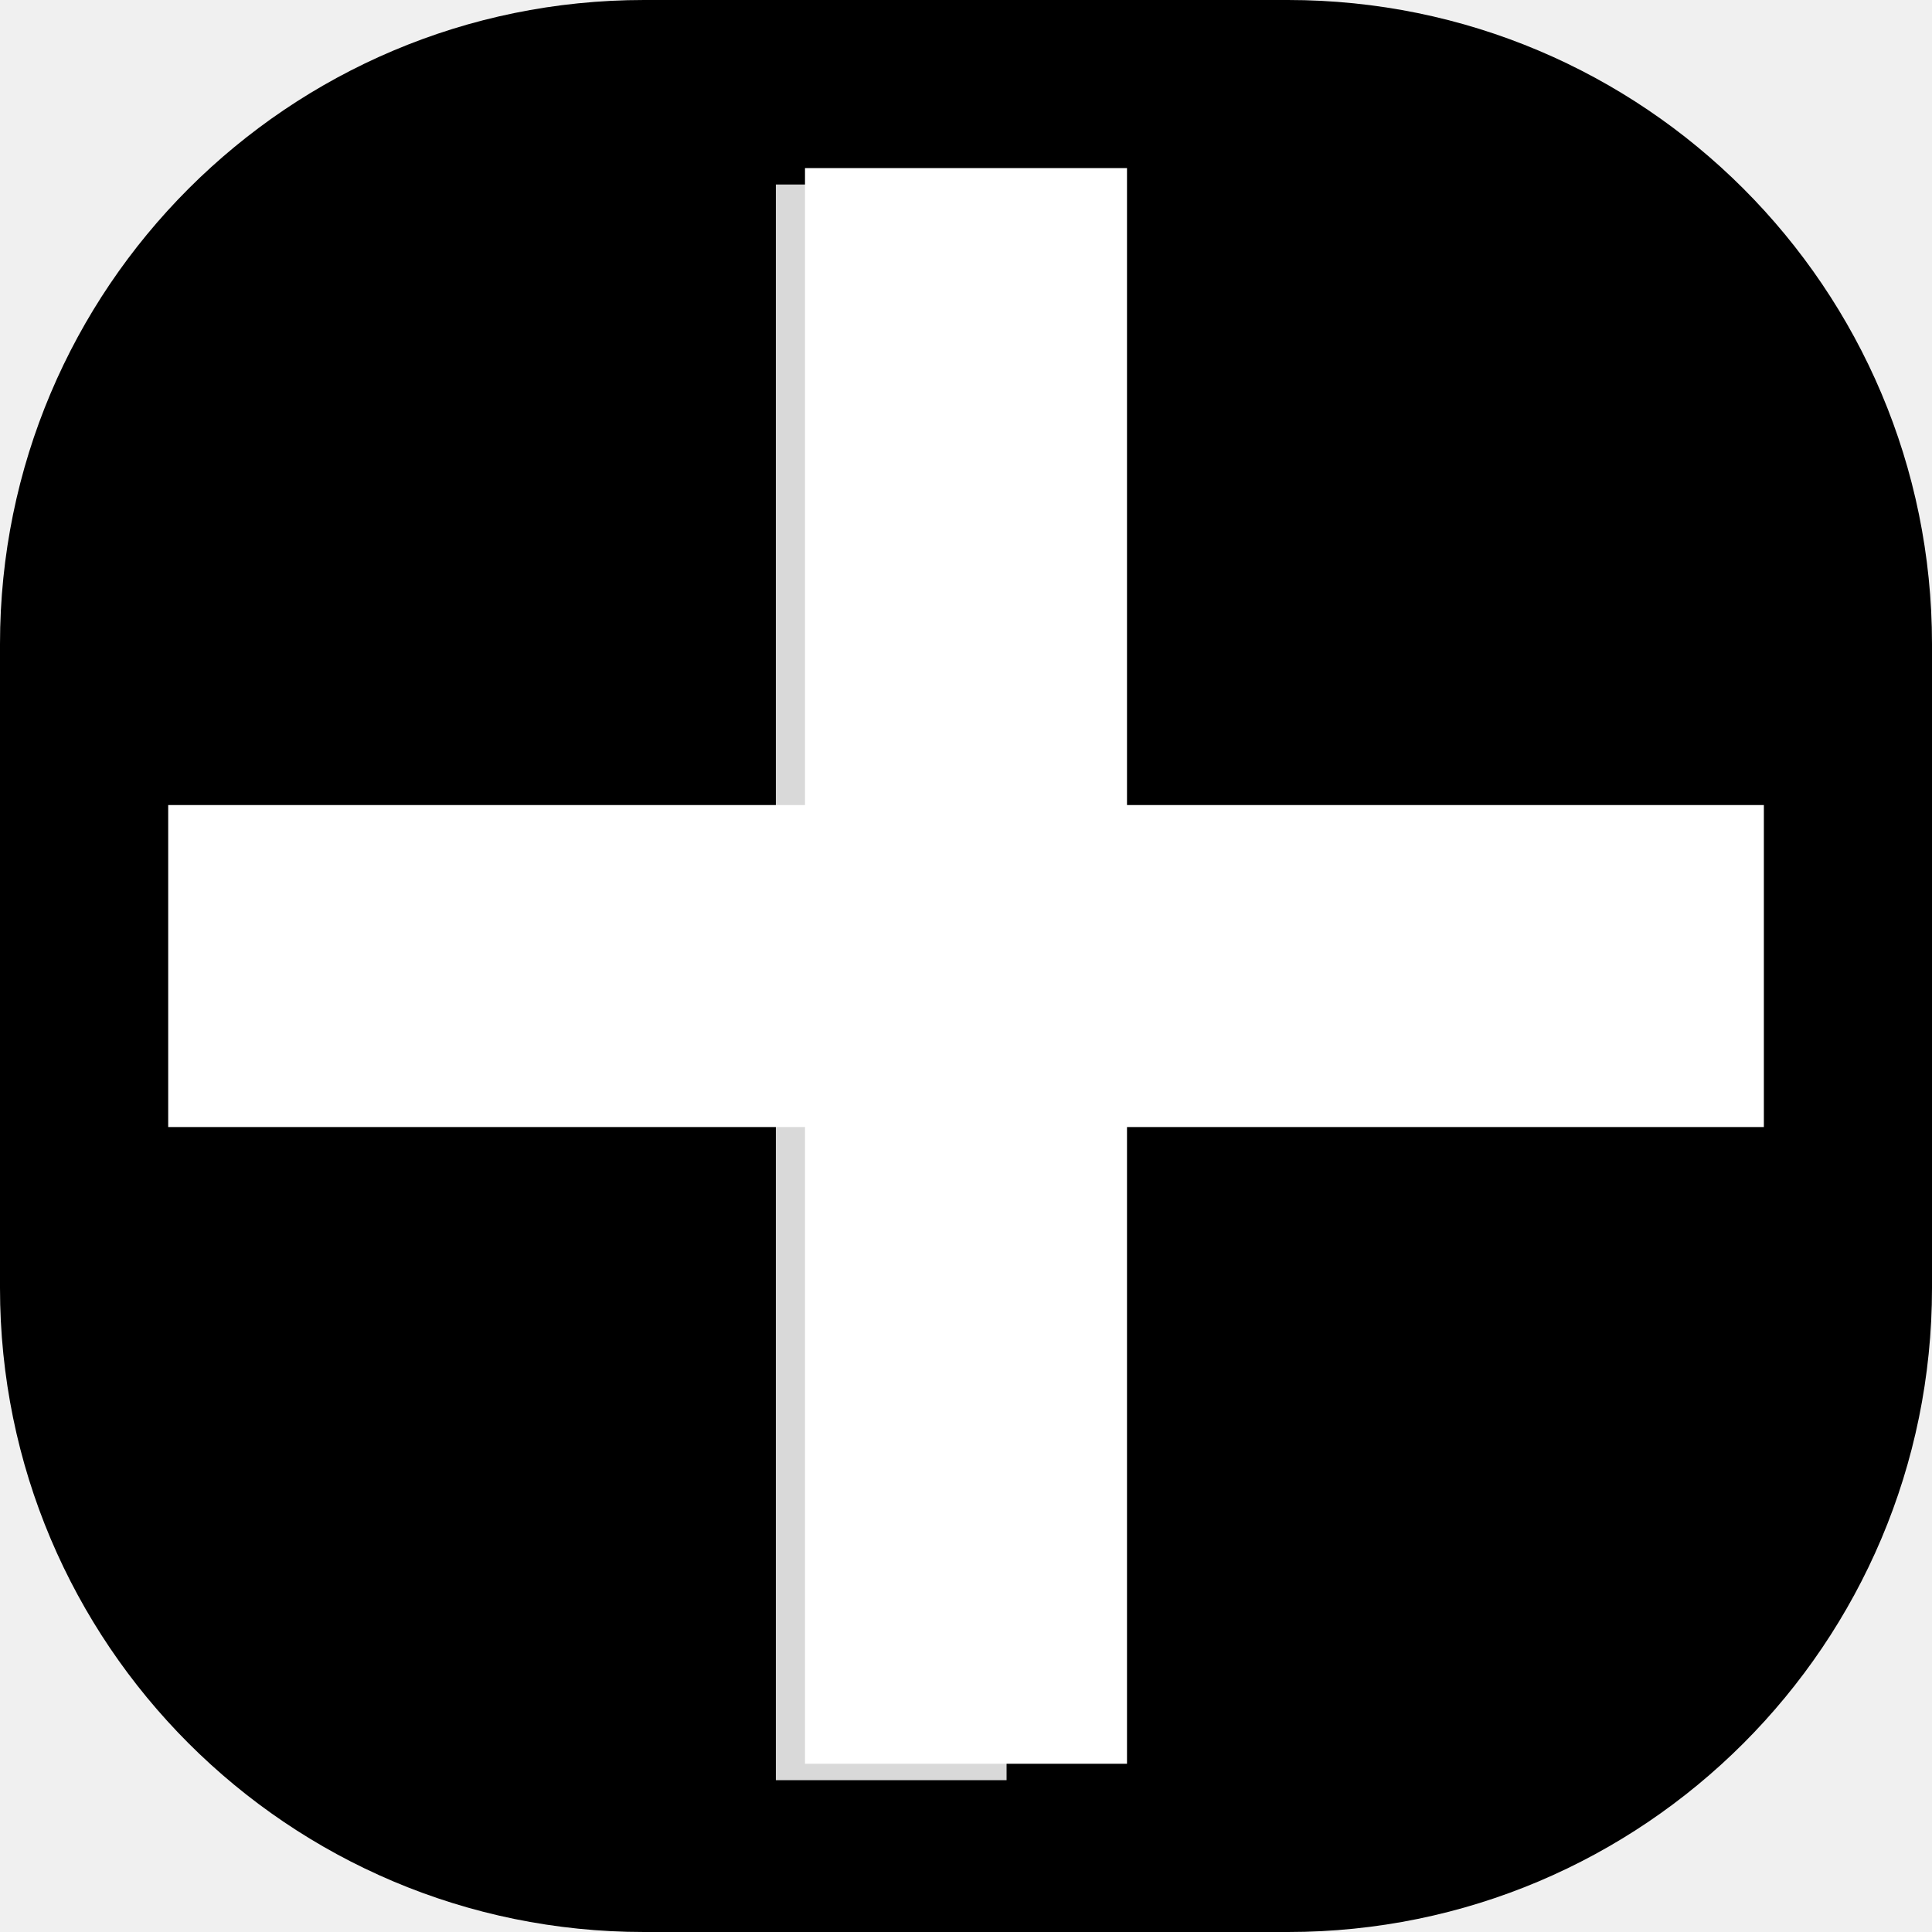
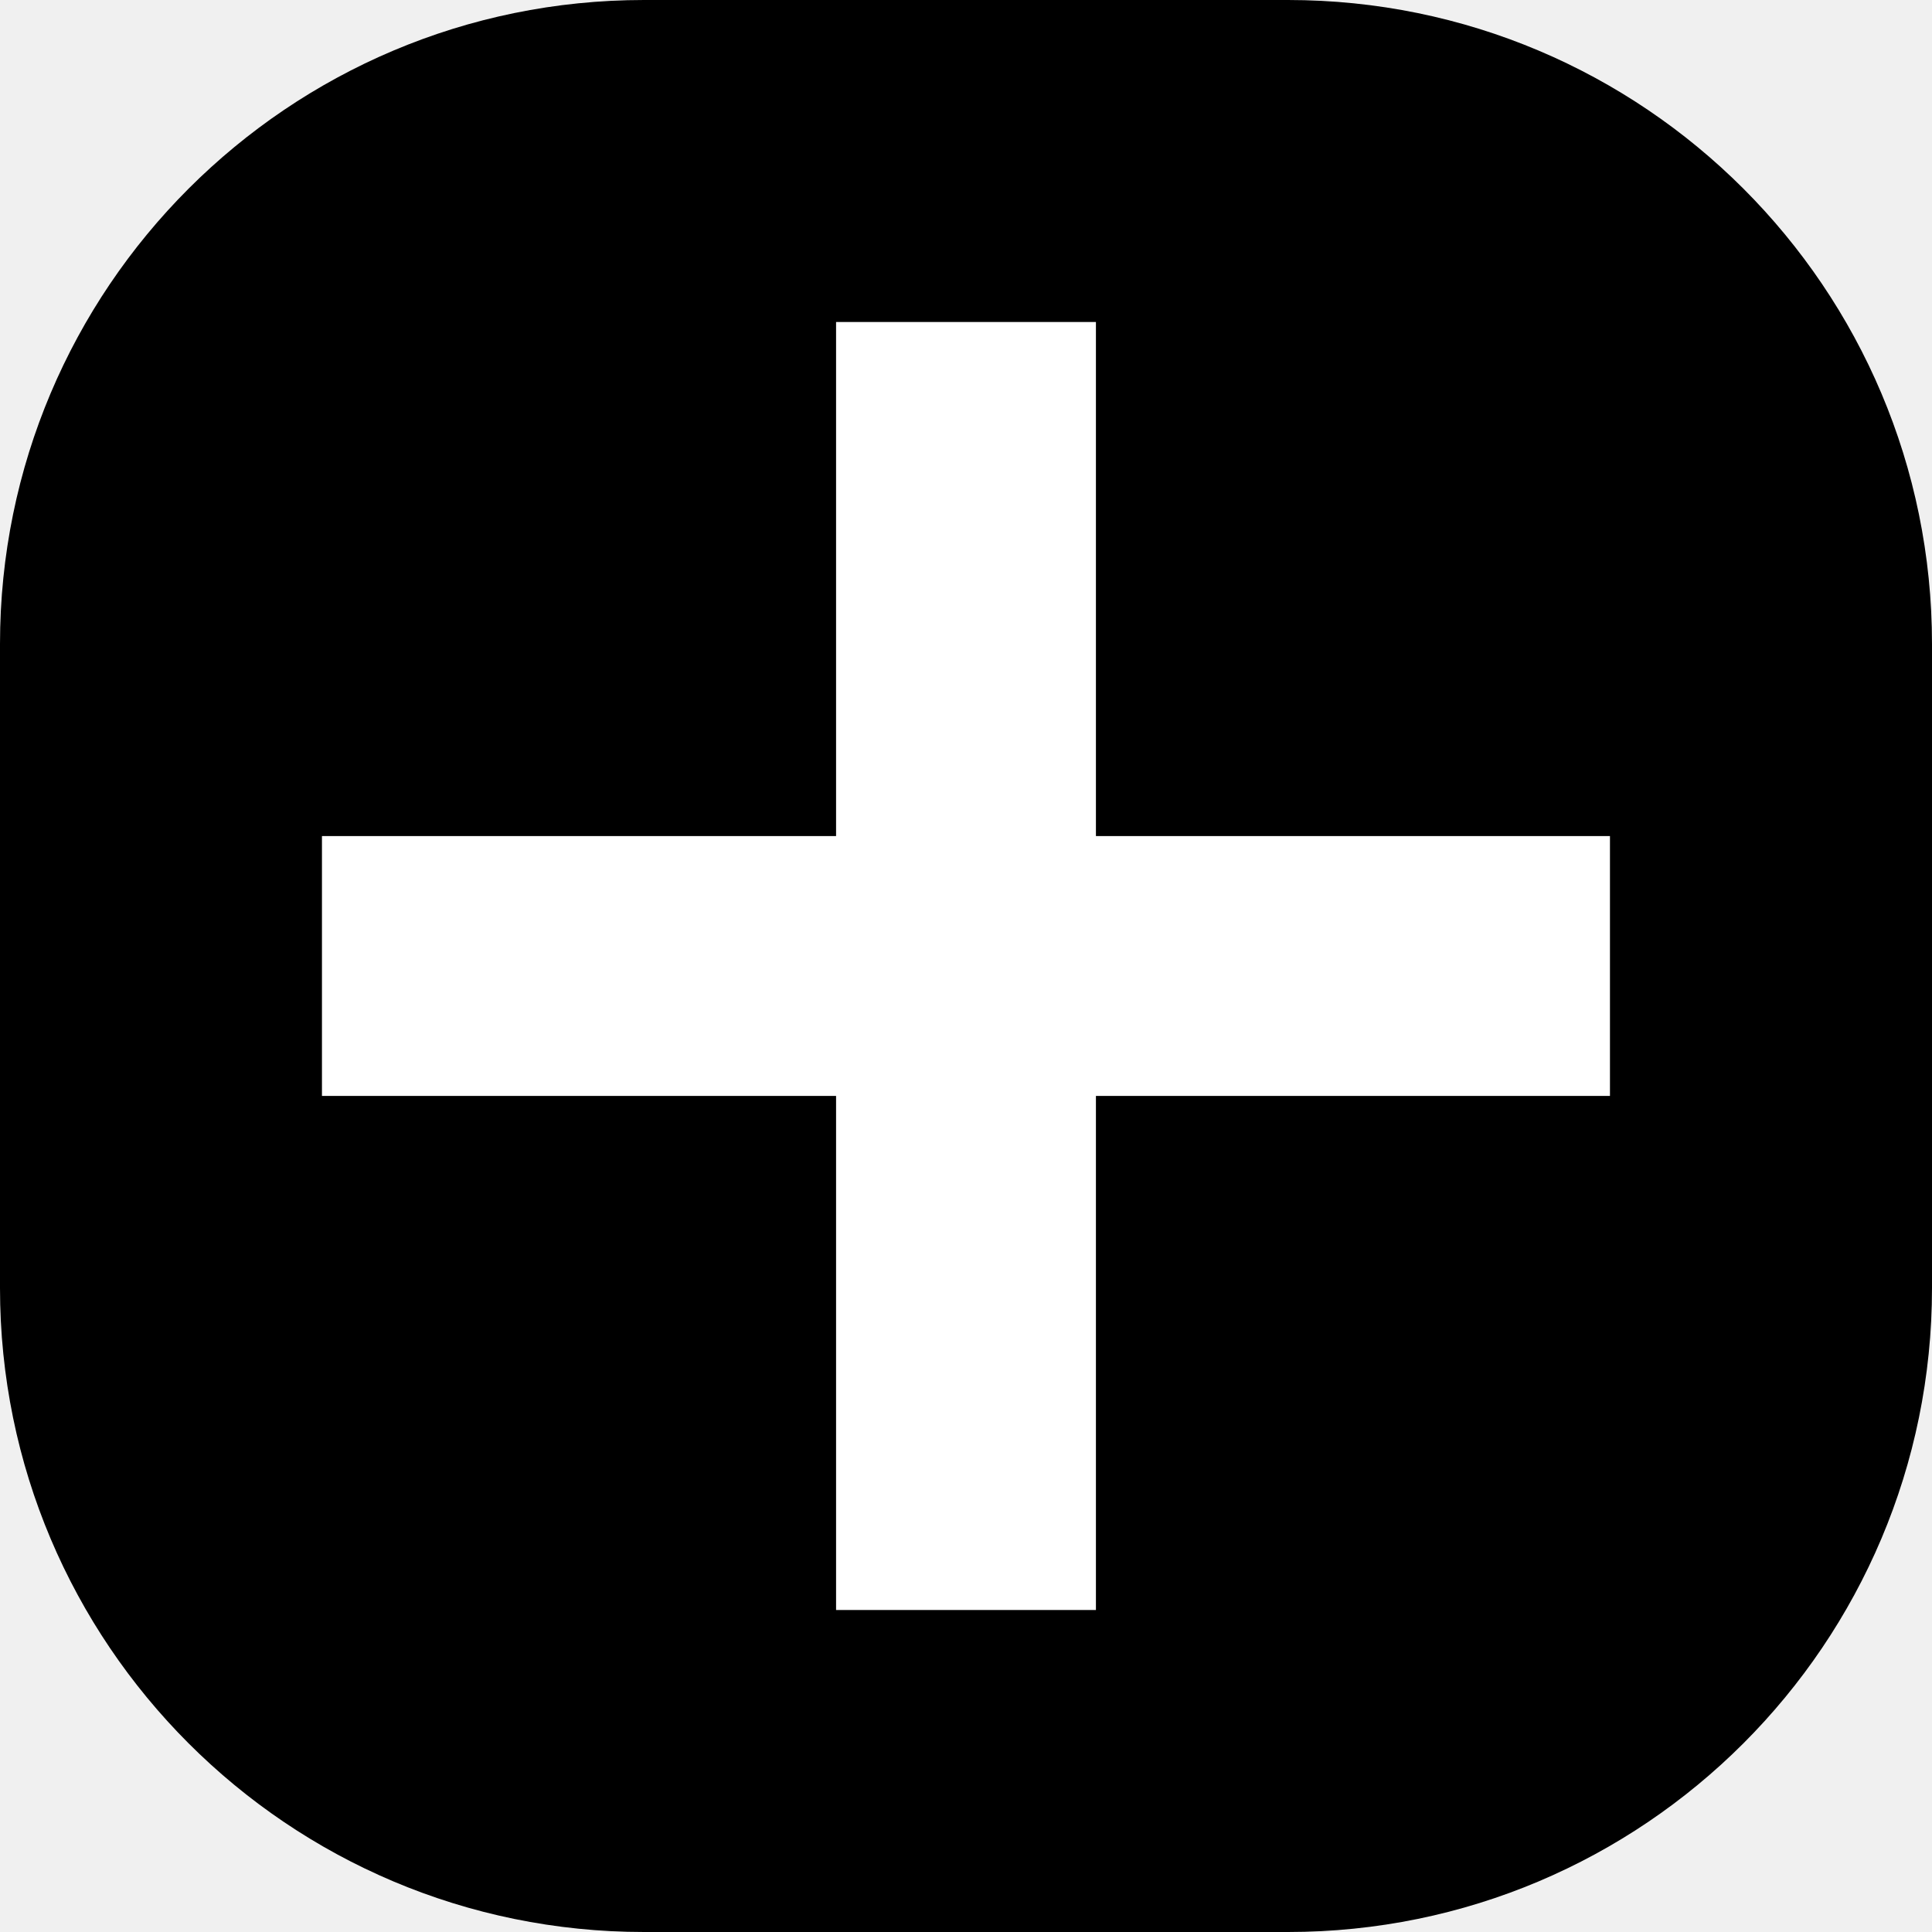
<svg xmlns="http://www.w3.org/2000/svg" width="12" height="12" viewBox="0 0 12 12" fill="none">
  <rect width="12" height="12" rx="4" fill="black" />
-   <rect x="4.819" y="1.146" width="1.433" height="9.911" fill="#D9D9D9" />
-   <rect x="5" y="1.044" width="2" height="9.911" fill="white" />
-   <rect x="10.956" y="5" width="2" height="9.911" transform="rotate(90 10.9557 5)" fill="white" />
+   <rect x="5.193" y="2" width="1.614" height="8" fill="white" />
+   <rect x="10" y="5.193" width="1.614" height="8" transform="rotate(90 9.99988 5.19287)" fill="white" />
</svg>
